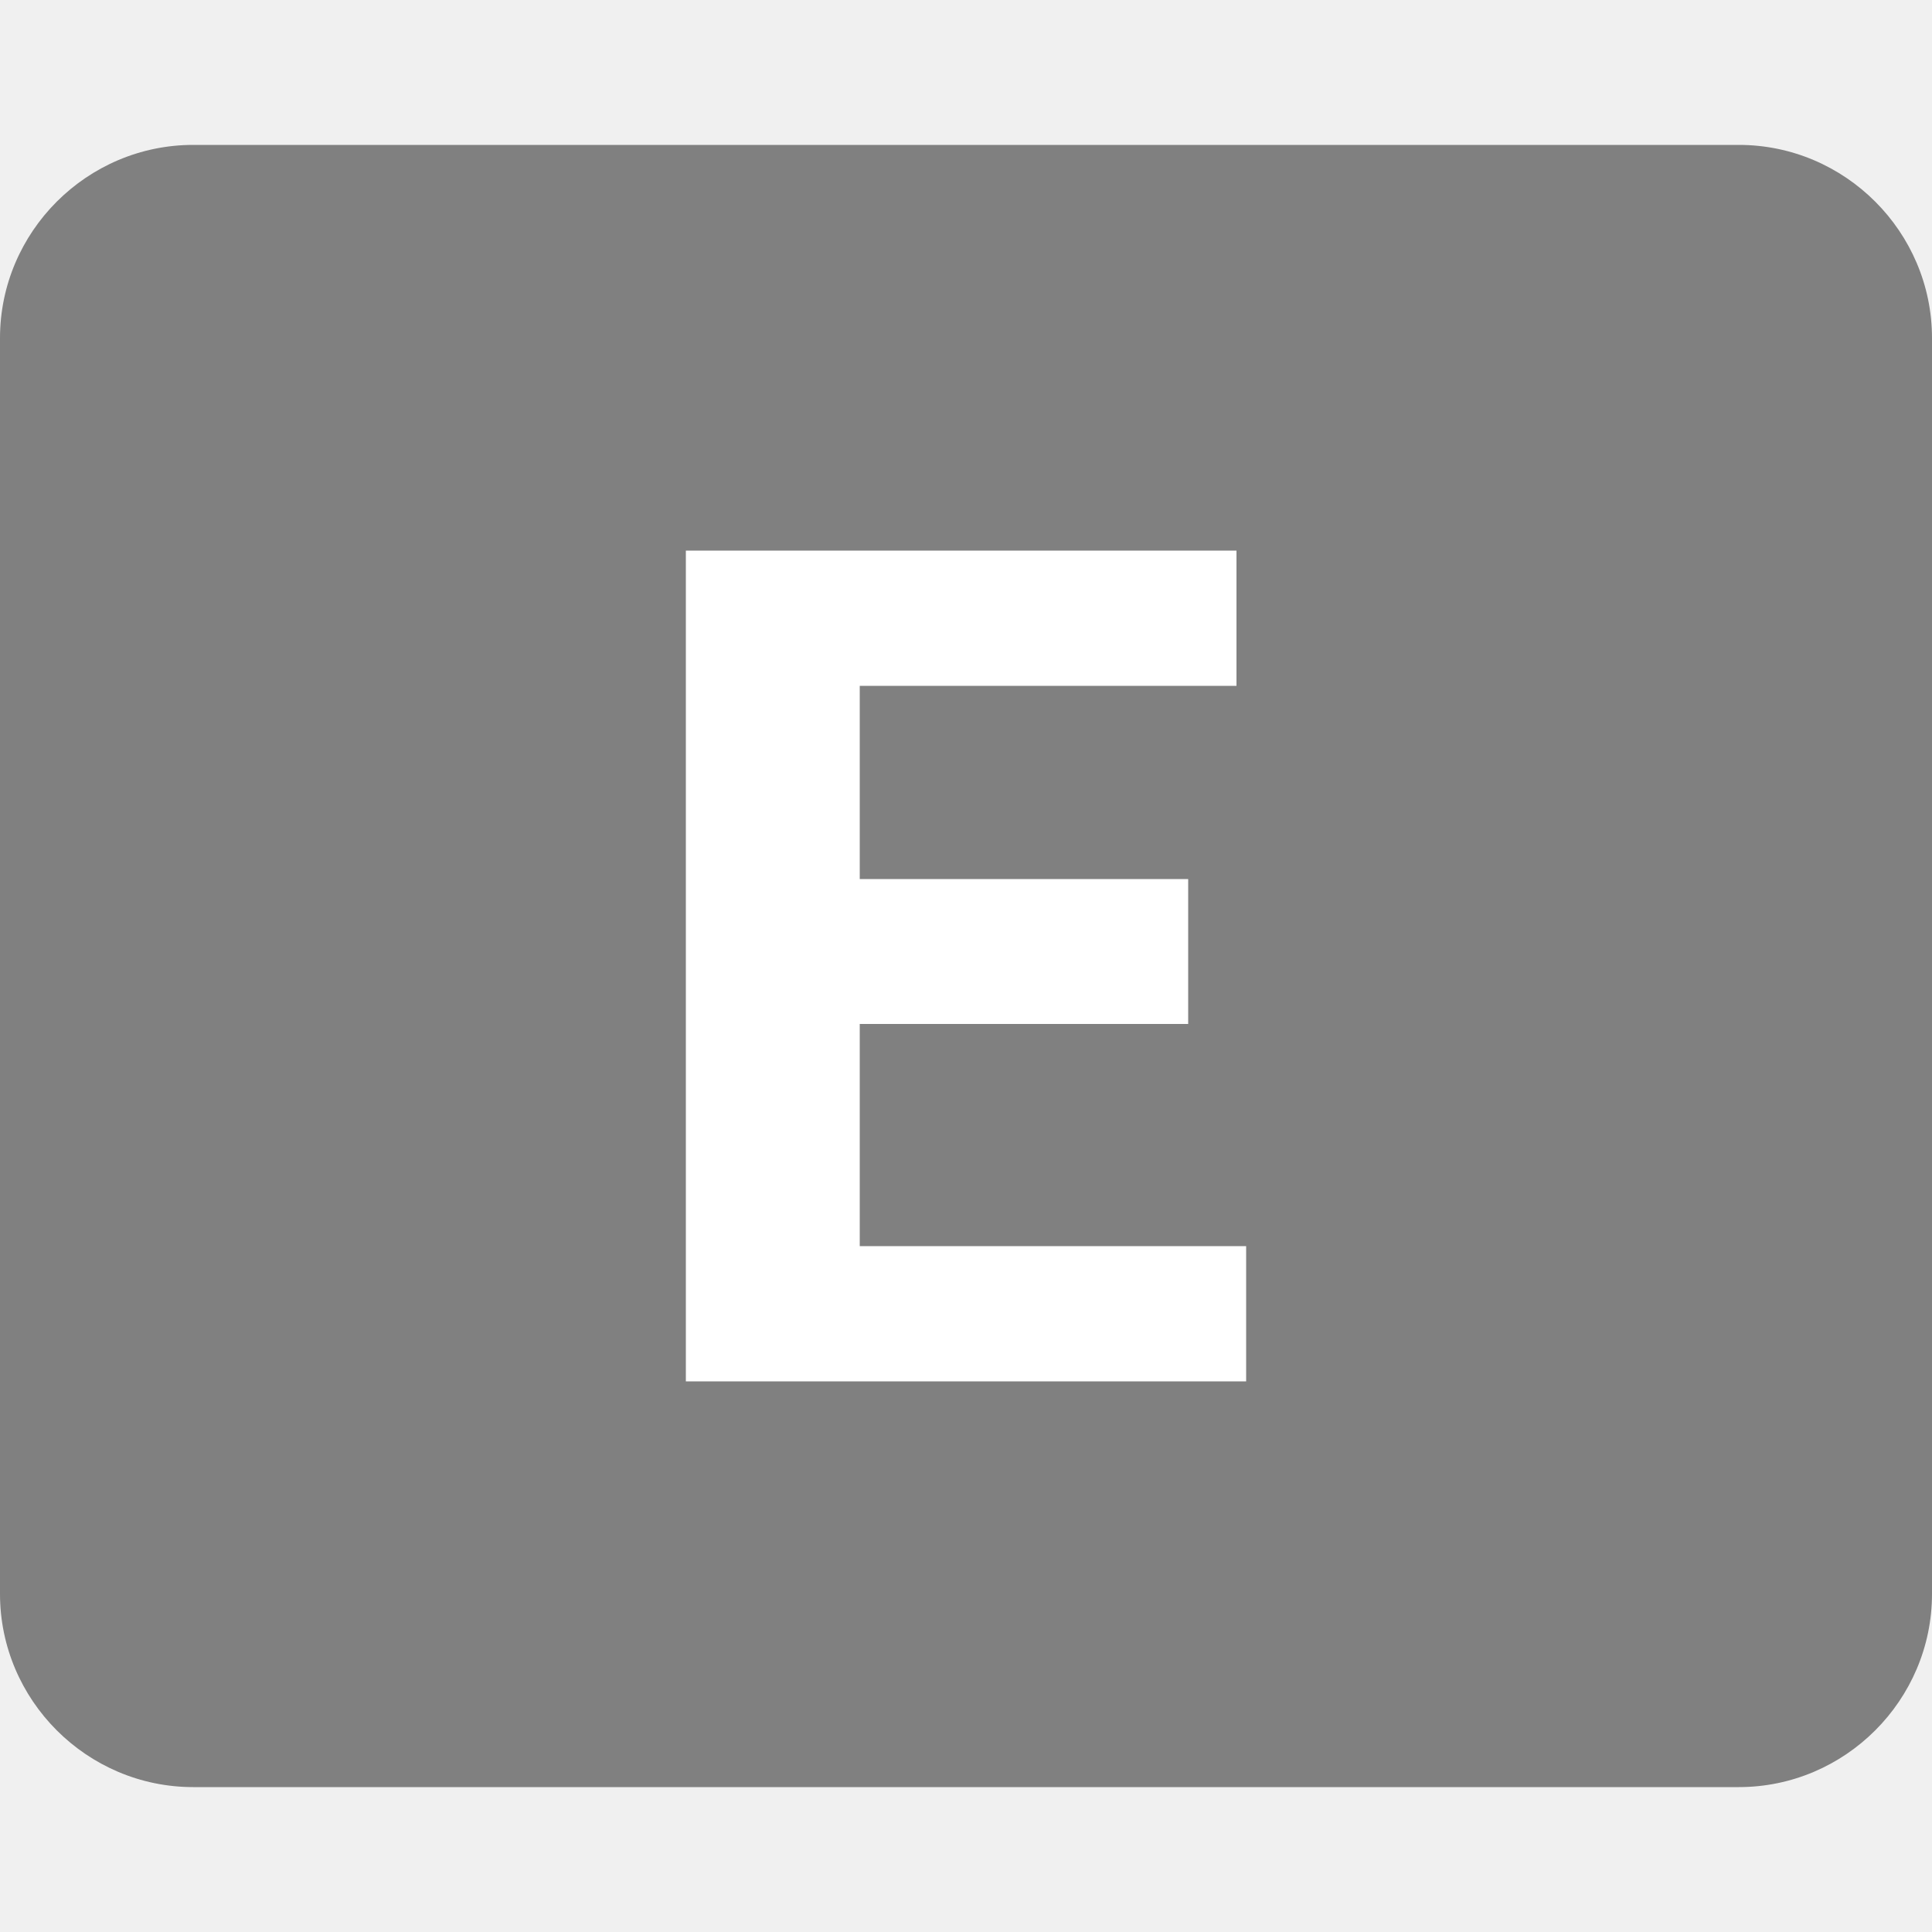
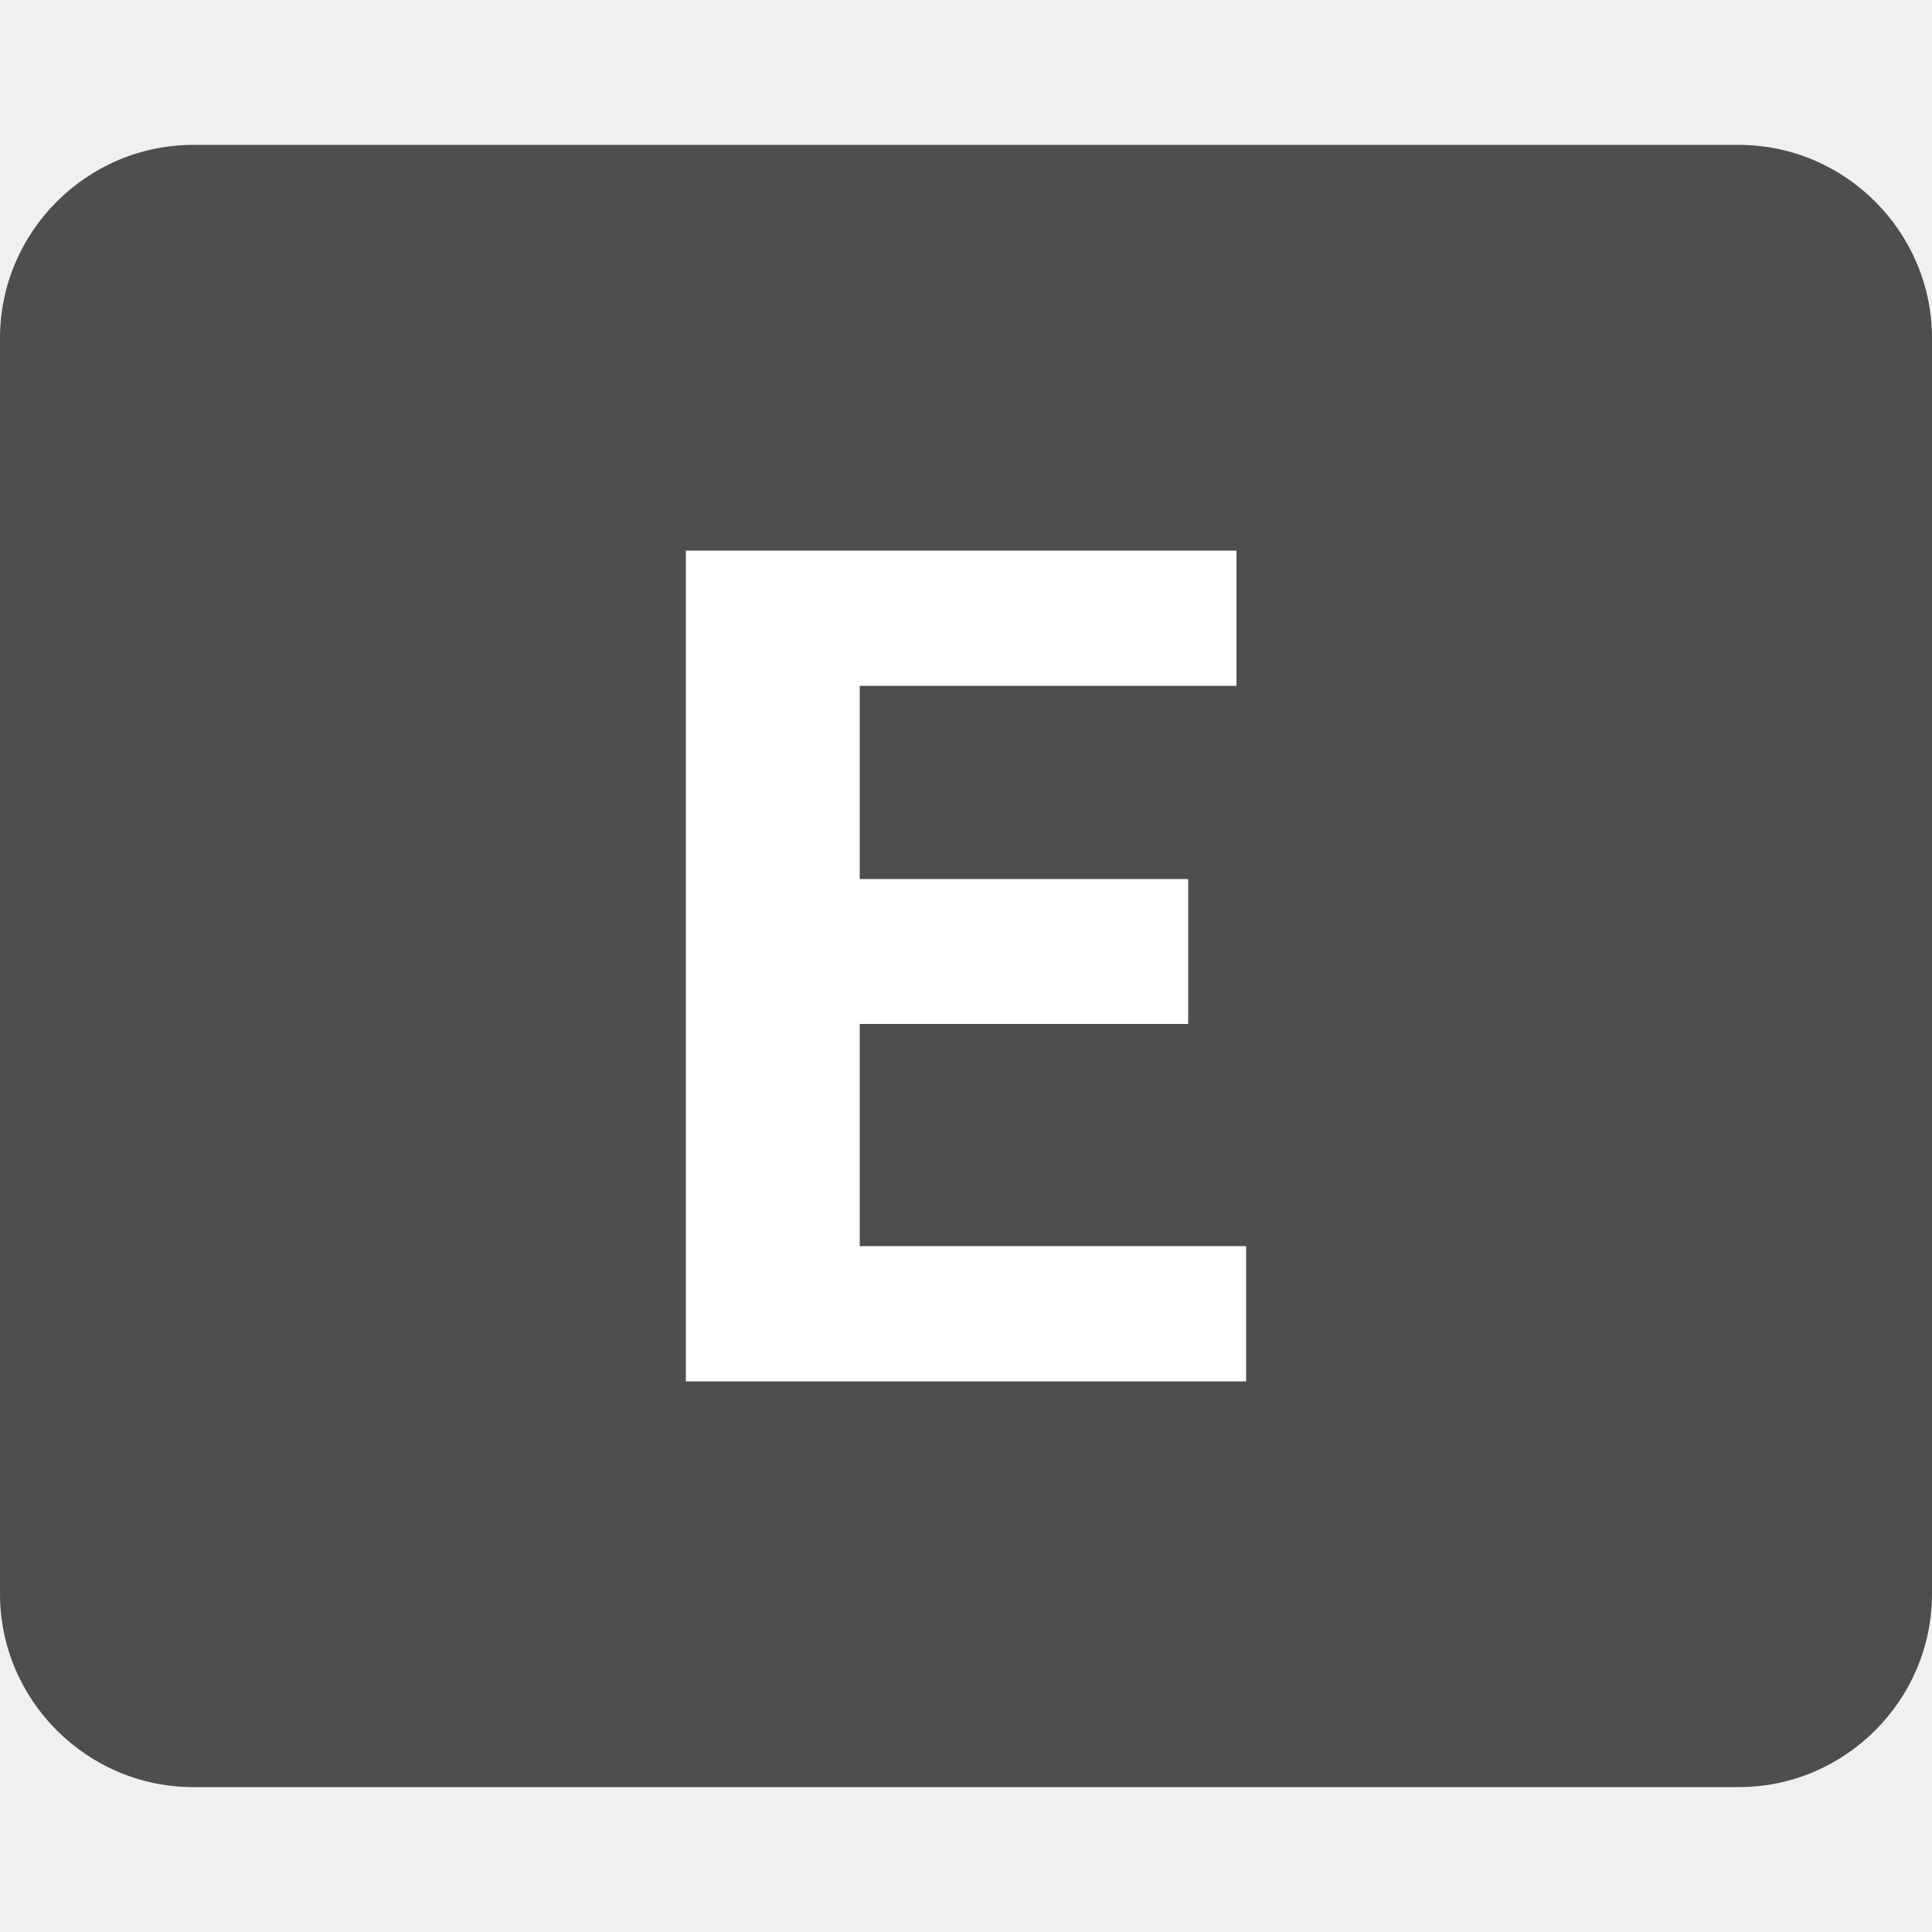
<svg xmlns="http://www.w3.org/2000/svg" version="1.1" id="Layer_1" x="0px" y="0px" viewBox="0 0 20 20" style="enable-background:new 0 0 20 20;" xml:space="preserve">
  <style type="text/css">
	.st0{fill:#FFFFFF;}
- 	.st1{fill:gray;}
+ 	.st1{fill:#4D4E4E;}
</style>
  <g>
    <path class="st0" d="M12.2,11.8l1.1-6.1h1.8l-1.9,8.5h-1.8L10,8.6l-1.4,5.7H6.8L4.9,5.7h1.8l1.2,6.1l1.4-6.1h1.5L12.2,11.8z" />
  </g>
  <g>
    <path class="st1" d="M18,18.5H2c-1.1,0-2-0.9-2-2v-13c0-1.1,0.9-2,2-2h16c1.1,0,2,0.9,2,2v13C20,17.6,19.1,18.5,18,18.5z" />
    <g>
      <path class="st0" d="M12.3,10.6H8.9v2.3h4v1.4H7.1V5.7h5.7v1.4H8.9v2h3.4V10.6z" />
    </g>
  </g>
</svg>
